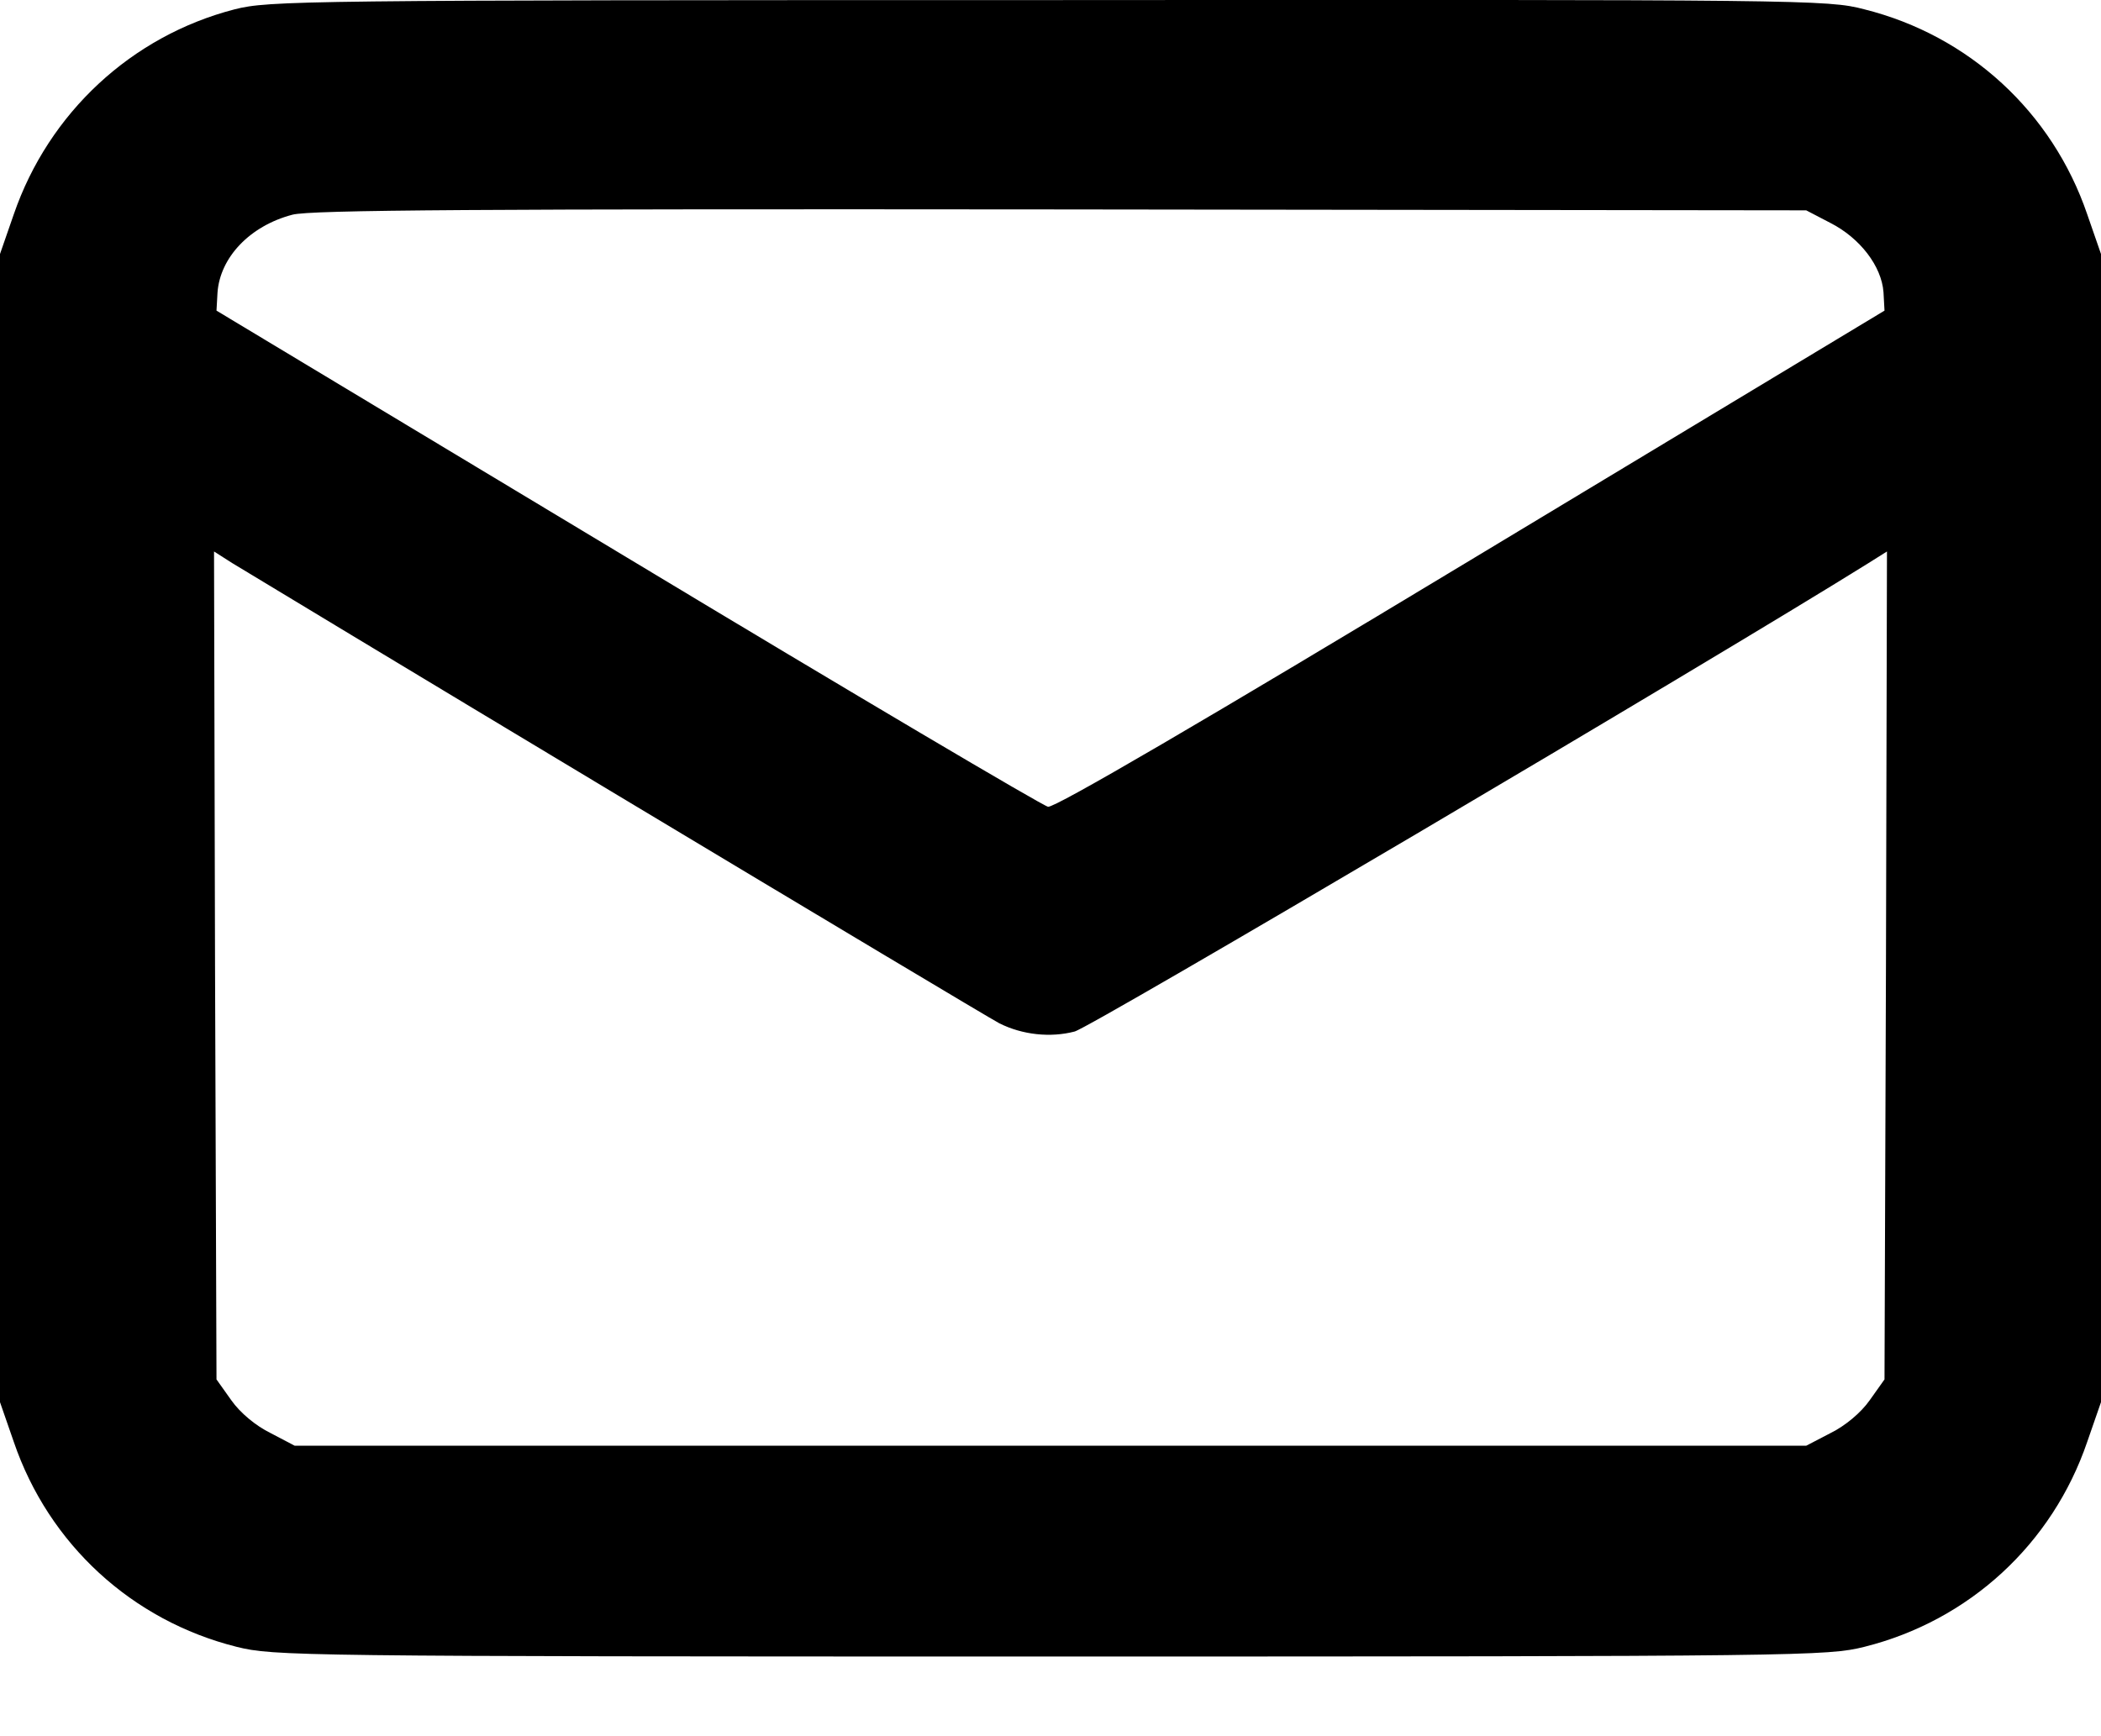
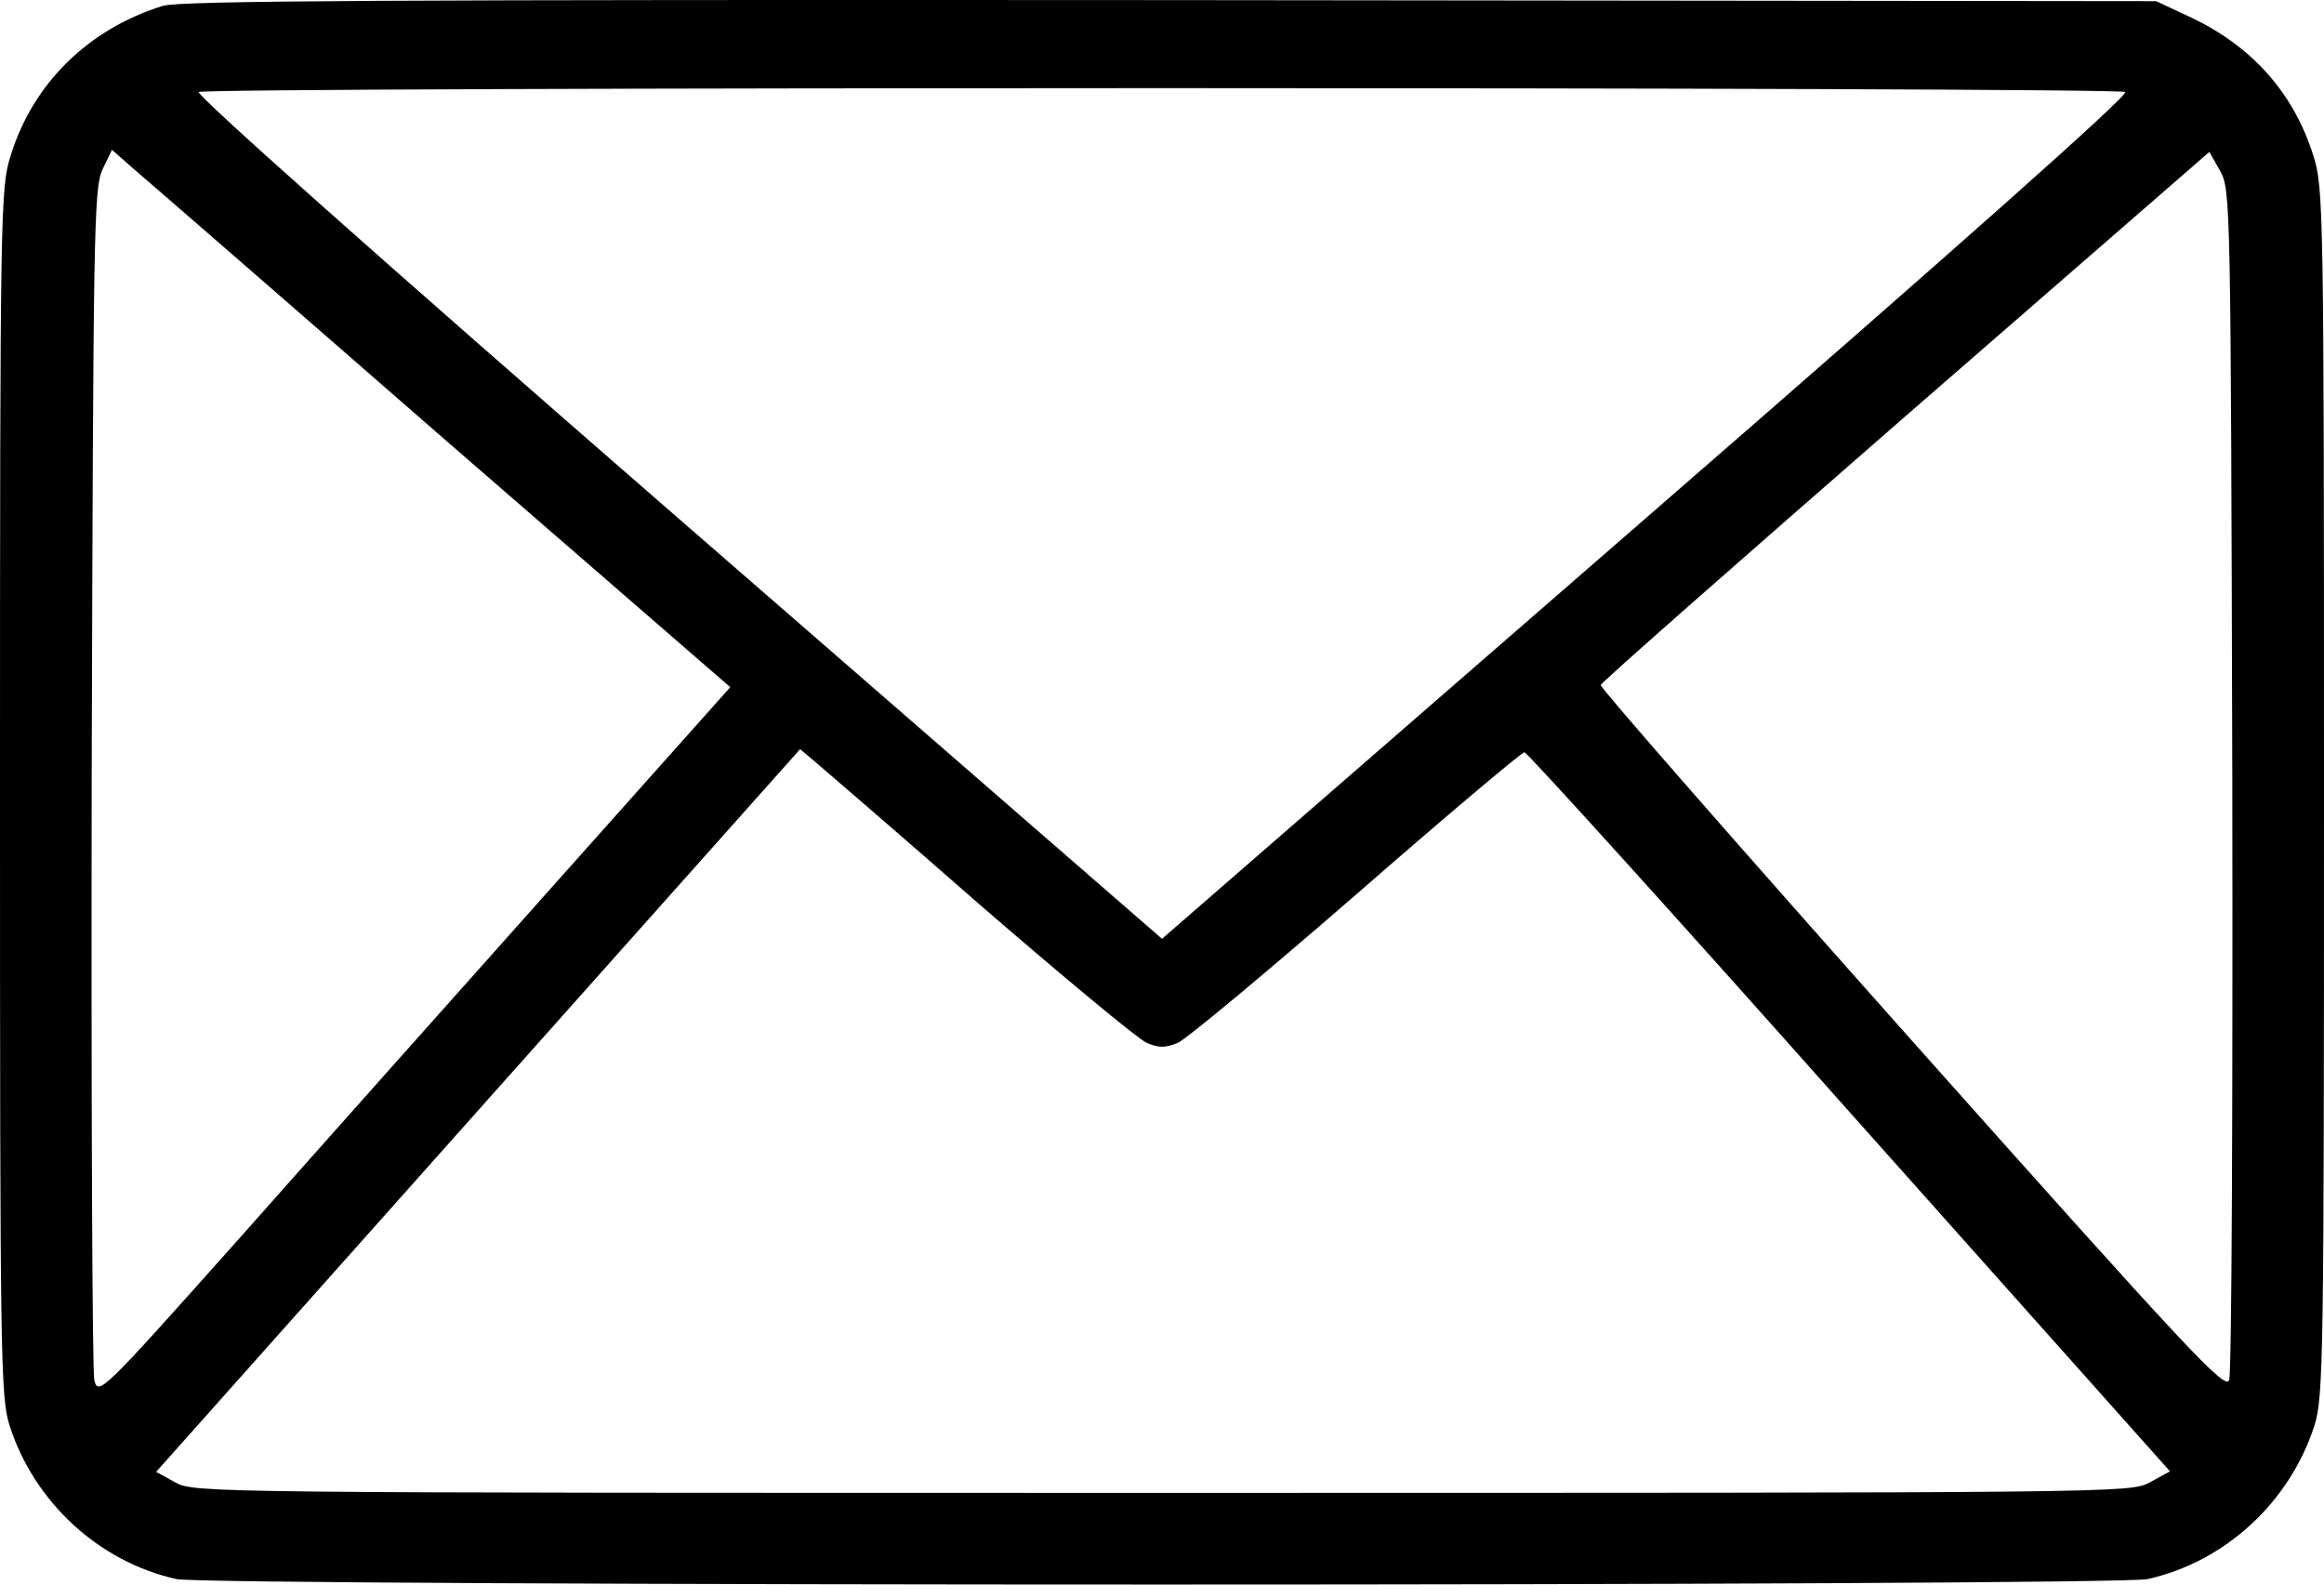
- <svg xmlns="http://www.w3.org/2000/svg" width="23" height="19" viewBox="0 0 23 19" fill="none">
-   <path d="M2.569 0.102C1.438 0.394 0.533 1.237 0.151 2.346L0 2.781V9.066V15.352L0.151 15.787C0.533 16.906 1.444 17.744 2.591 18.031C2.995 18.131 3.221 18.137 11.5 18.137C19.779 18.137 20.005 18.131 20.409 18.031C21.556 17.744 22.467 16.906 22.849 15.787L23 15.352V9.066V2.781L22.849 2.346C22.467 1.227 21.556 0.389 20.409 0.102C20.005 -0.004 19.784 -0.004 11.479 0.001C3.275 0.001 2.946 0.007 2.569 0.102ZM20.038 2.441C20.361 2.606 20.598 2.913 20.619 3.2L20.63 3.401L16.105 6.128C13.186 7.889 11.543 8.849 11.473 8.833C11.414 8.822 9.34 7.597 6.868 6.107L2.37 3.401L2.381 3.205C2.408 2.818 2.736 2.473 3.2 2.351C3.393 2.298 5.263 2.287 11.608 2.293L19.773 2.303L20.038 2.441ZM6.76 8.706C8.968 10.032 10.848 11.156 10.94 11.204C11.193 11.331 11.5 11.363 11.764 11.294C11.936 11.252 18.686 7.268 20.447 6.17L20.657 6.038L20.646 10.573L20.63 15.103L20.468 15.331C20.371 15.469 20.199 15.612 20.038 15.691L19.773 15.829H11.5H3.226L2.963 15.691C2.801 15.612 2.629 15.469 2.532 15.331L2.37 15.103L2.354 10.573L2.343 6.038L2.542 6.165C2.655 6.234 4.552 7.38 6.76 8.706Z" fill="black" />
+ <svg xmlns="http://www.w3.org/2000/svg" width="22" height="15" viewBox="0 0 22 15" fill="none">
+   <path d="M1.539 0.056C0.838 0.275 0.313 0.787 0.101 1.473C0.005 1.776 0 1.95 0 7.494C0 12.879 0.005 13.222 0.091 13.496C0.323 14.217 0.933 14.784 1.67 14.948C1.978 15.017 20.022 15.017 20.33 14.948C21.067 14.784 21.677 14.217 21.909 13.496C21.995 13.222 22 12.879 22 7.494C22 1.95 21.995 1.776 21.899 1.473C21.712 0.876 21.309 0.424 20.708 0.15L20.411 0.011L11.076 0.001C3.648 -0.004 1.7 0.006 1.539 0.056ZM20.118 0.871C20.158 0.896 18.534 2.338 15.587 4.899L11 8.887L6.413 4.899C3.532 2.393 1.847 0.891 1.882 0.871C1.963 0.822 20.037 0.822 20.118 0.871ZM4.173 4.128L6.913 6.505L5.263 8.355C4.355 9.374 3.012 10.88 2.276 11.711C0.964 13.183 0.933 13.213 0.893 13.068C0.873 12.984 0.863 10.418 0.868 7.36C0.883 2.194 0.888 1.786 0.969 1.607L1.06 1.418L1.246 1.582C1.352 1.672 2.669 2.815 4.173 4.128ZM21.132 7.375C21.137 10.443 21.127 13.004 21.102 13.063C21.067 13.163 20.749 12.825 18.099 9.851C16.47 8.021 15.143 6.505 15.153 6.485C15.158 6.46 16.46 5.316 18.039 3.939L20.915 1.438L21.016 1.617C21.117 1.796 21.117 1.906 21.132 7.375ZM9.274 8.563C10.062 9.245 10.773 9.836 10.854 9.871C10.97 9.921 11.03 9.921 11.151 9.871C11.232 9.836 11.994 9.2 12.842 8.464C13.69 7.723 14.406 7.121 14.431 7.121C14.456 7.121 15.844 8.653 17.509 10.527L20.542 13.928L20.35 14.033C20.158 14.132 20.128 14.132 11 14.132C1.938 14.132 1.842 14.132 1.66 14.033L1.478 13.933L4.526 10.512L7.574 7.092L7.71 7.206C7.786 7.271 8.492 7.877 9.274 8.563Z" fill="black" />
</svg>
